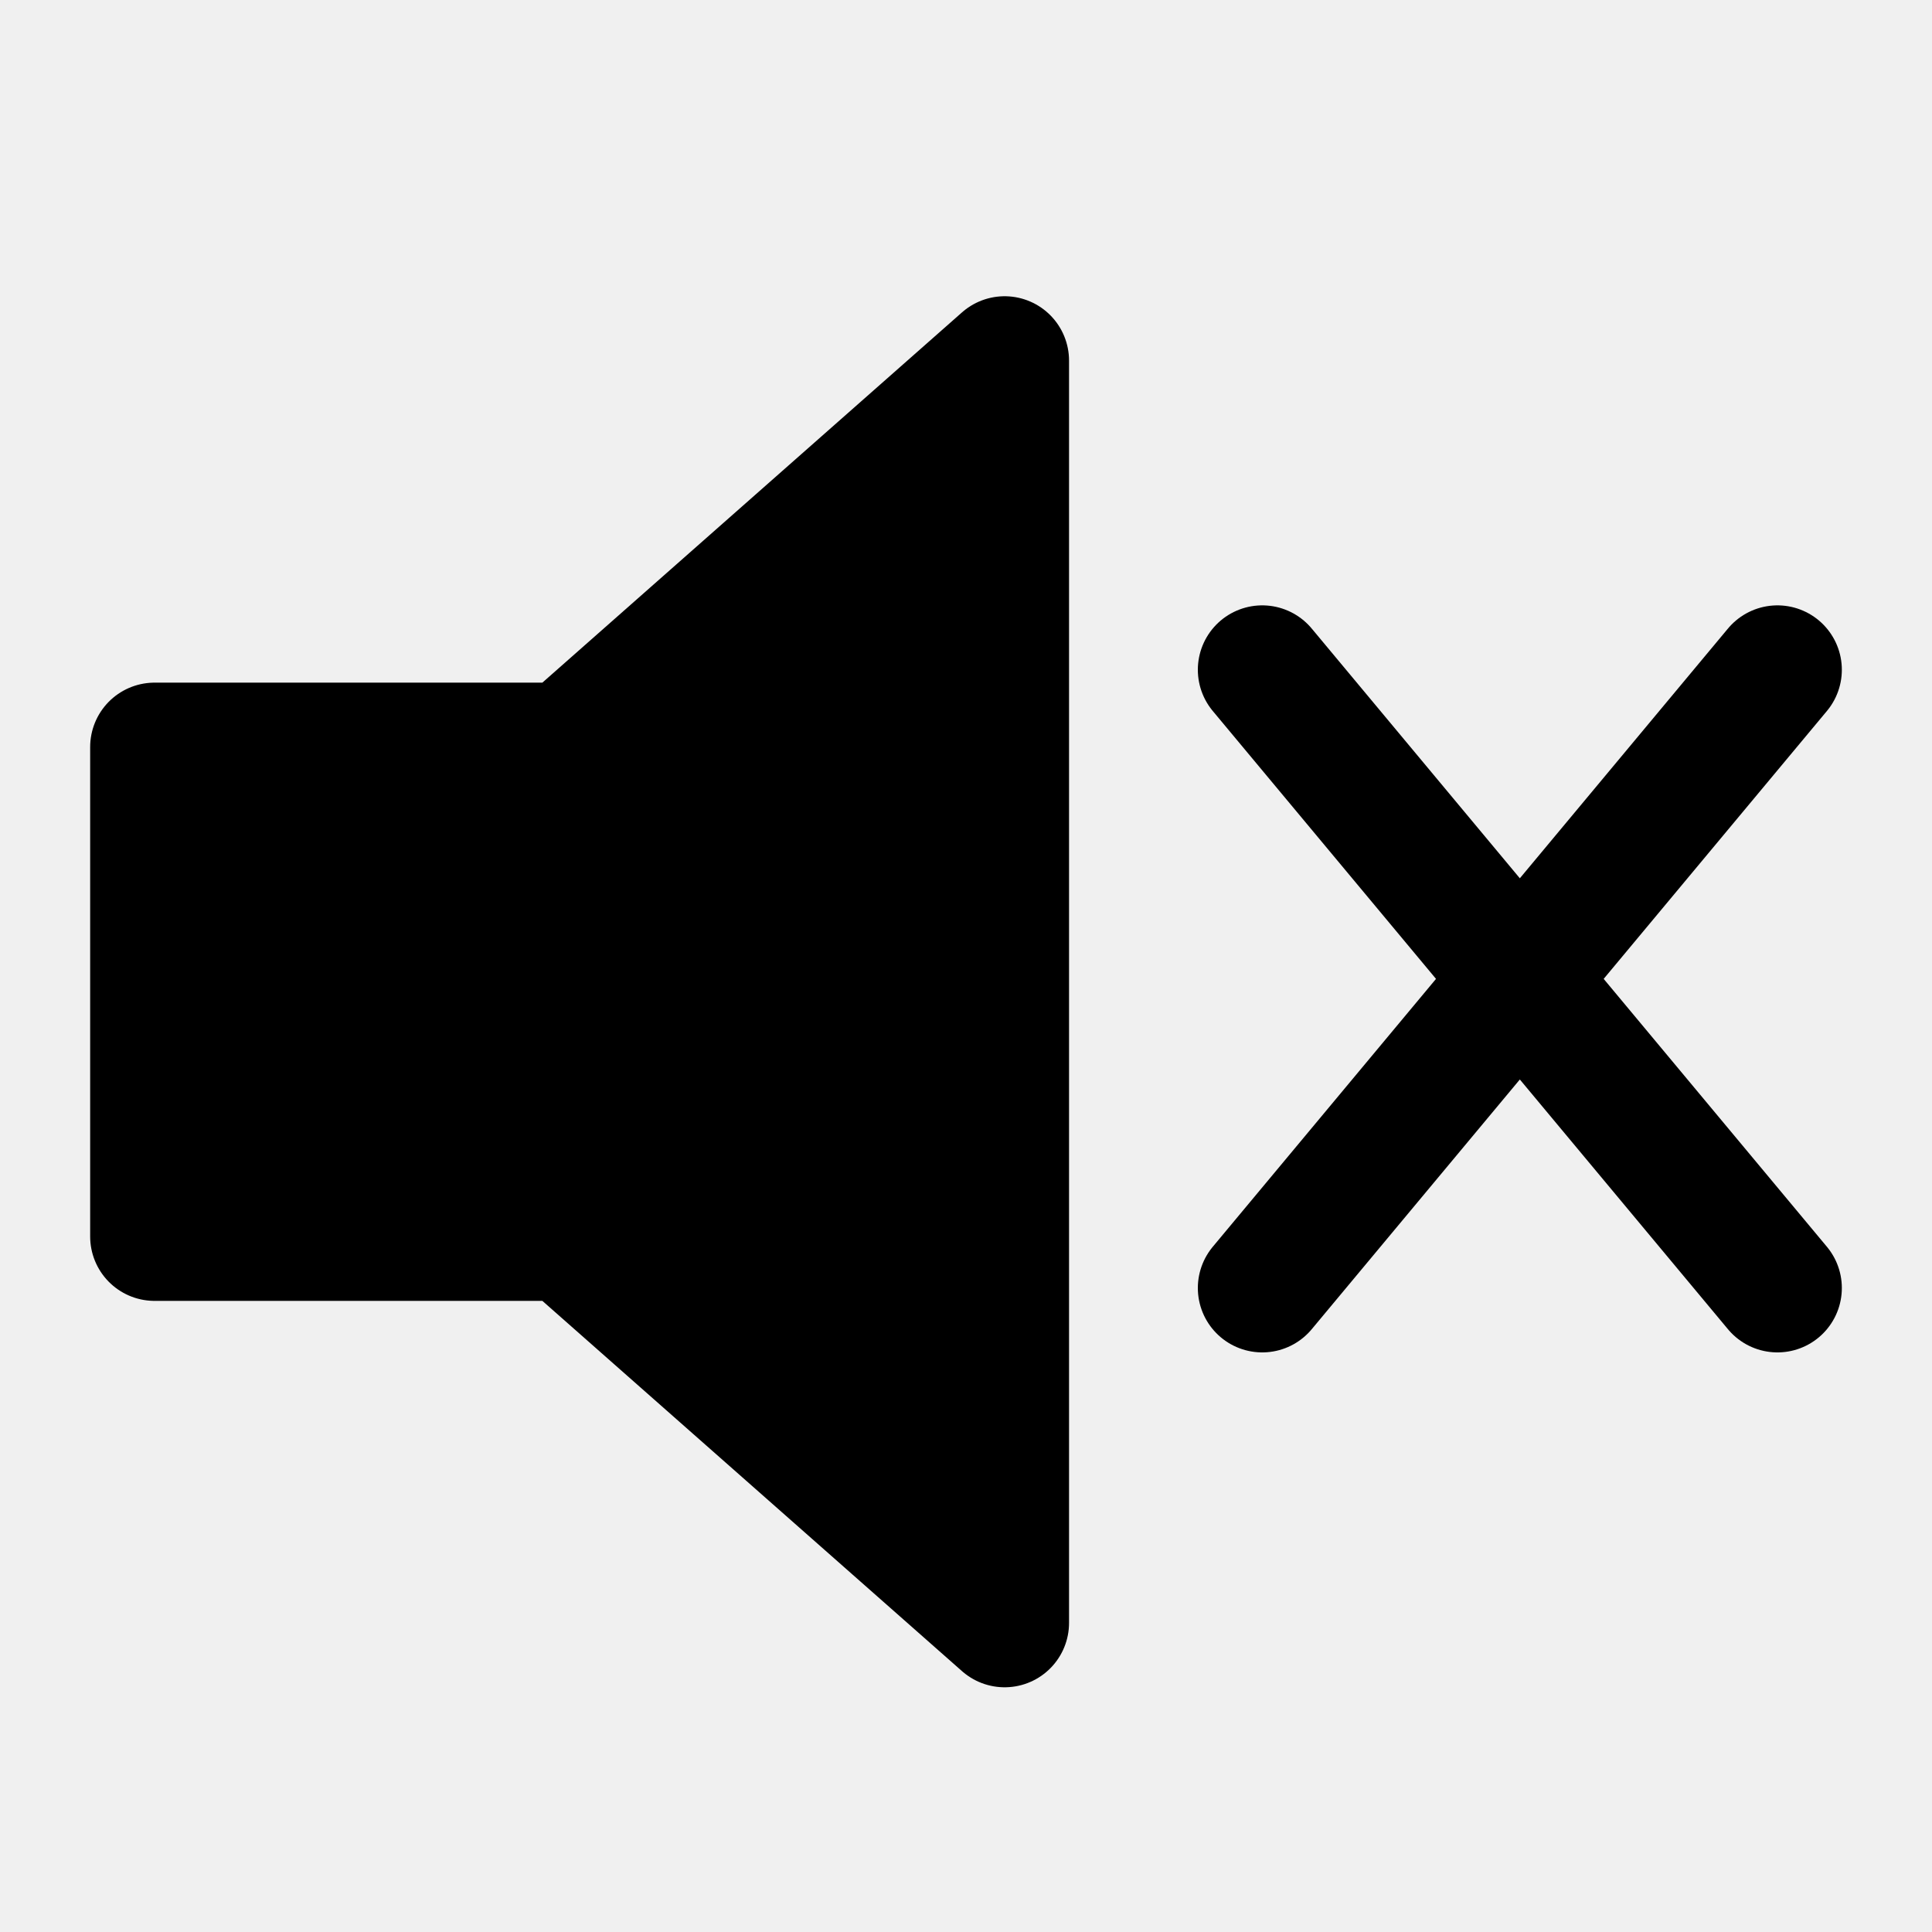
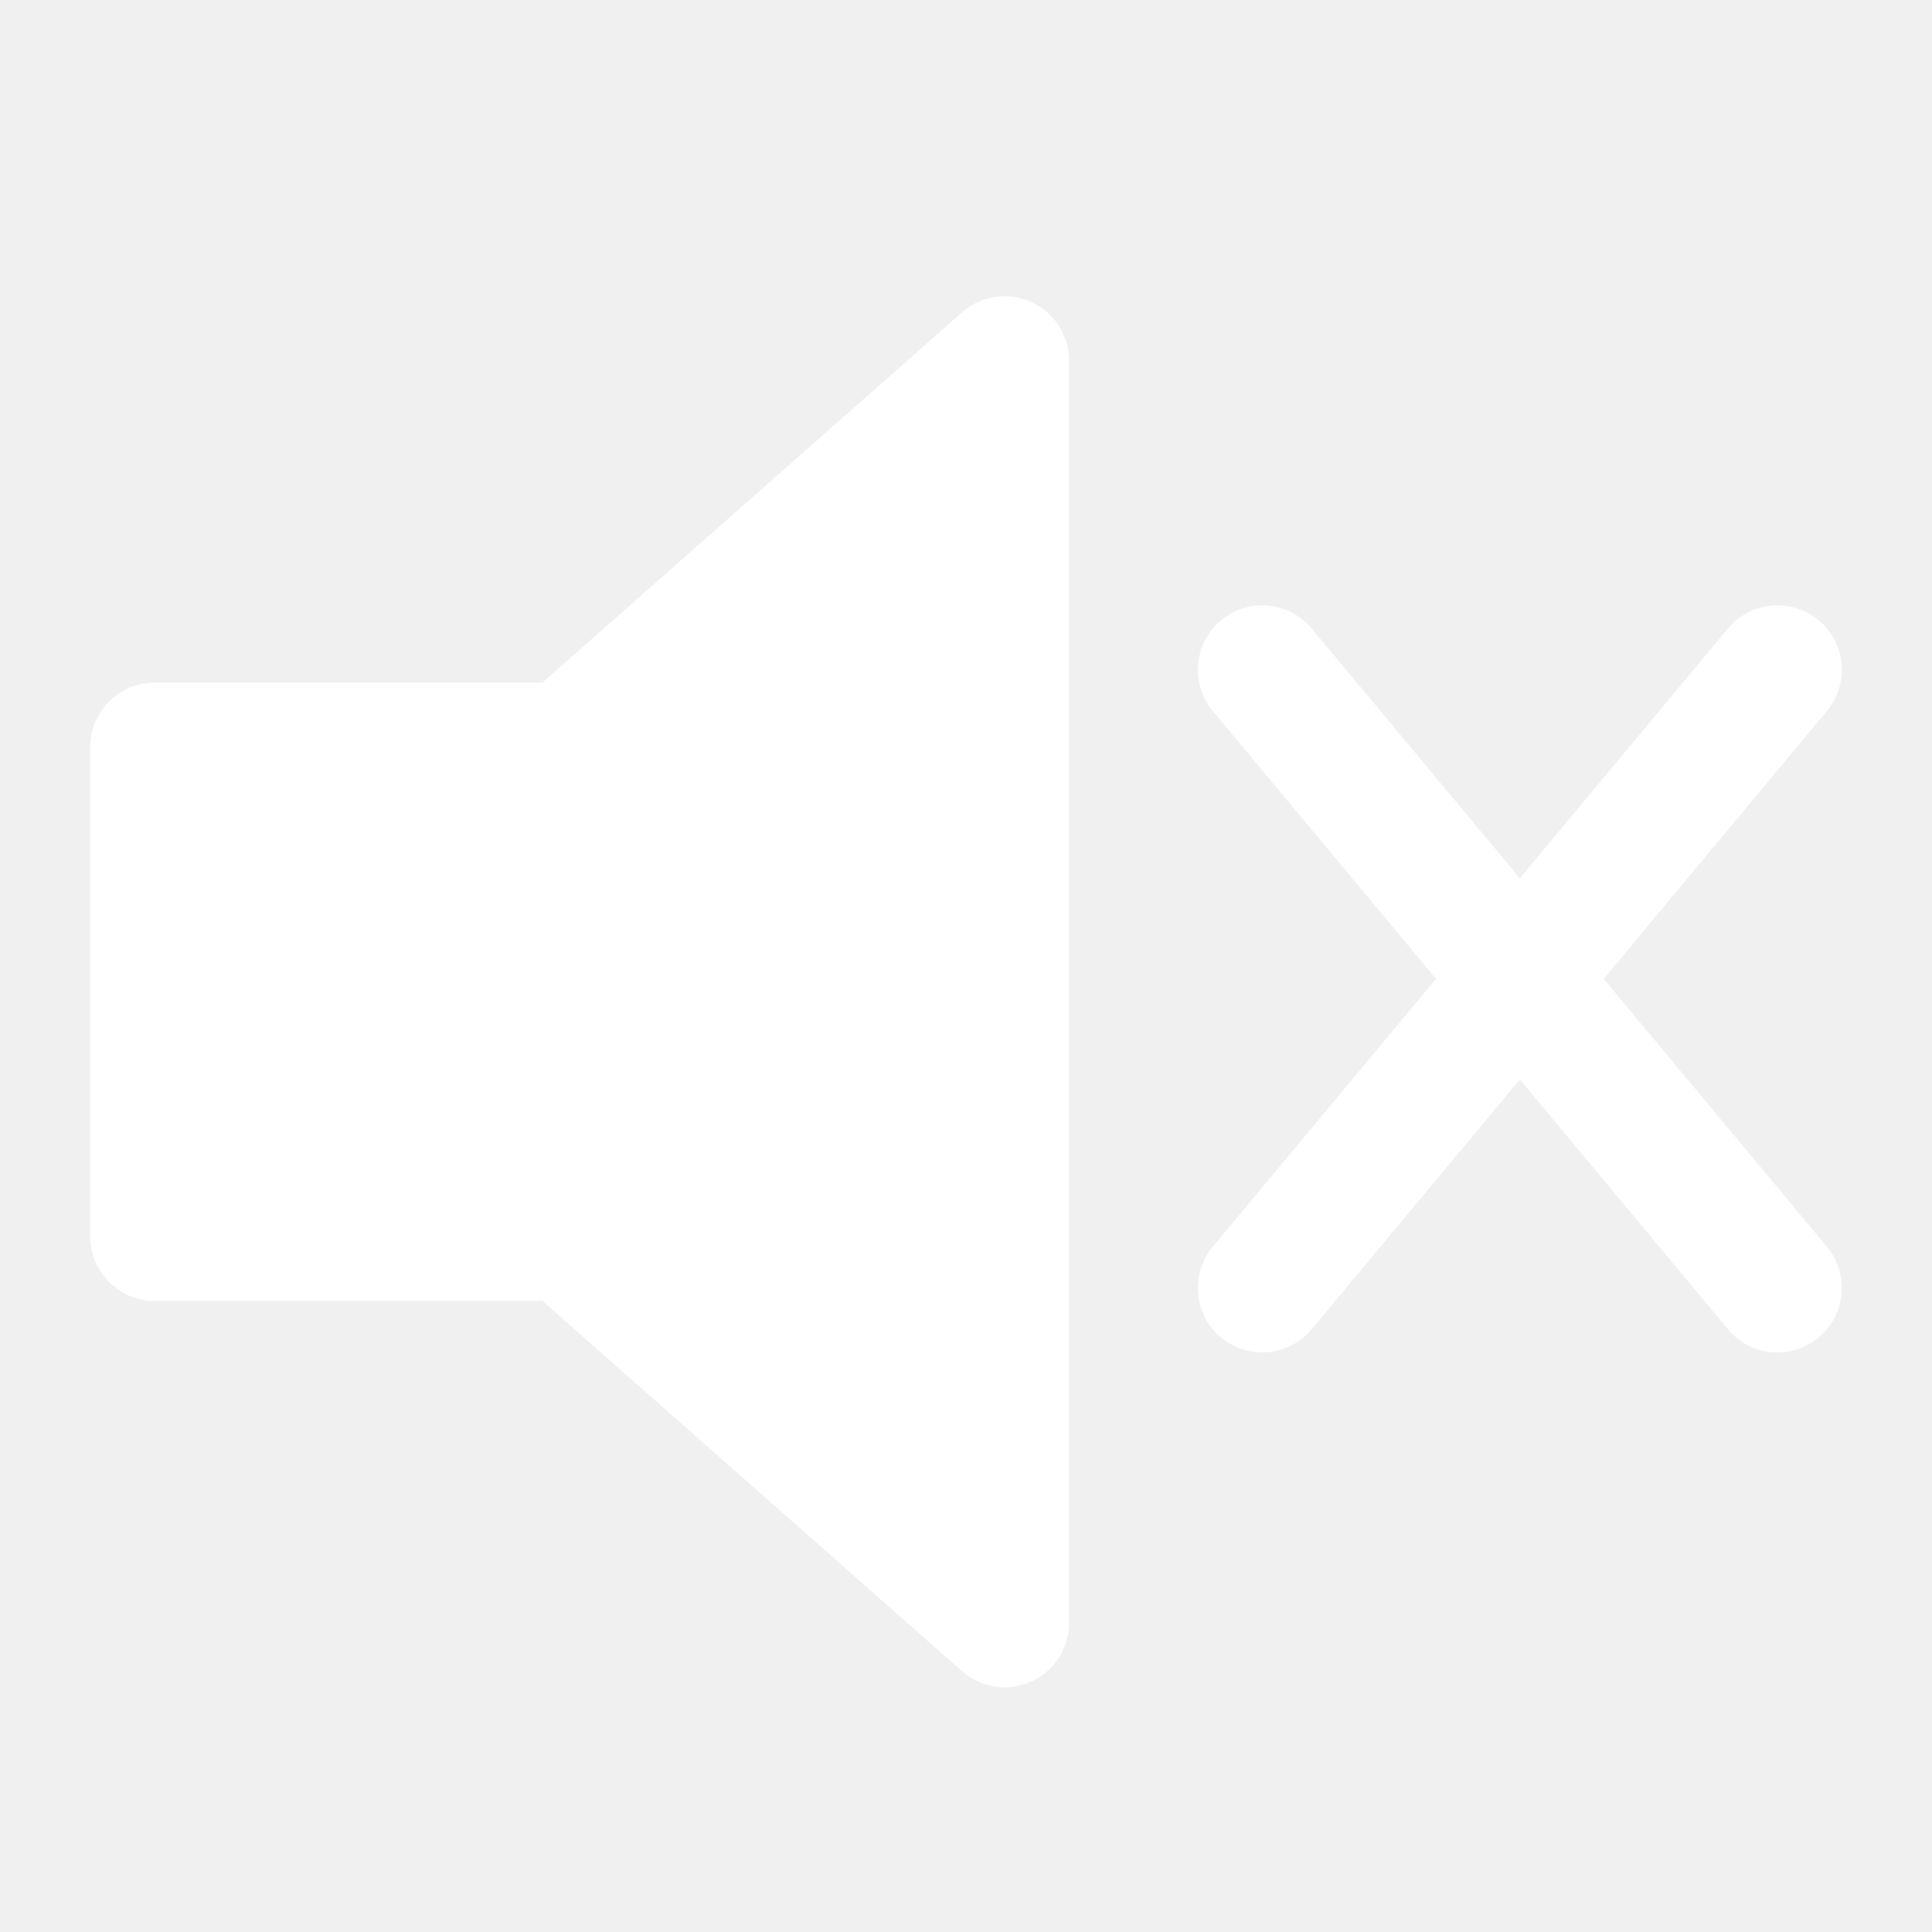
- <svg xmlns="http://www.w3.org/2000/svg" version="1.0" width="500" height="500" viewBox="0 0 75 75" stroke="#000" stroke-width="5">
-   <path d="m39,14-17,15H6V48H22l17,15z" fill="#000" stroke-linejoin="round" />
+ <svg xmlns="http://www.w3.org/2000/svg" version="1.0" width="500" height="500" viewBox="0 0 75 75" stroke="#fff" stroke-width="5">
+   <path d="m39,14-17,15H6V48H22l17,15z" fill="#fff" stroke-linejoin="round" />
  <path d="m49,26 20,24m0-24-20,24" fill="none" stroke-linecap="round" />
</svg>
